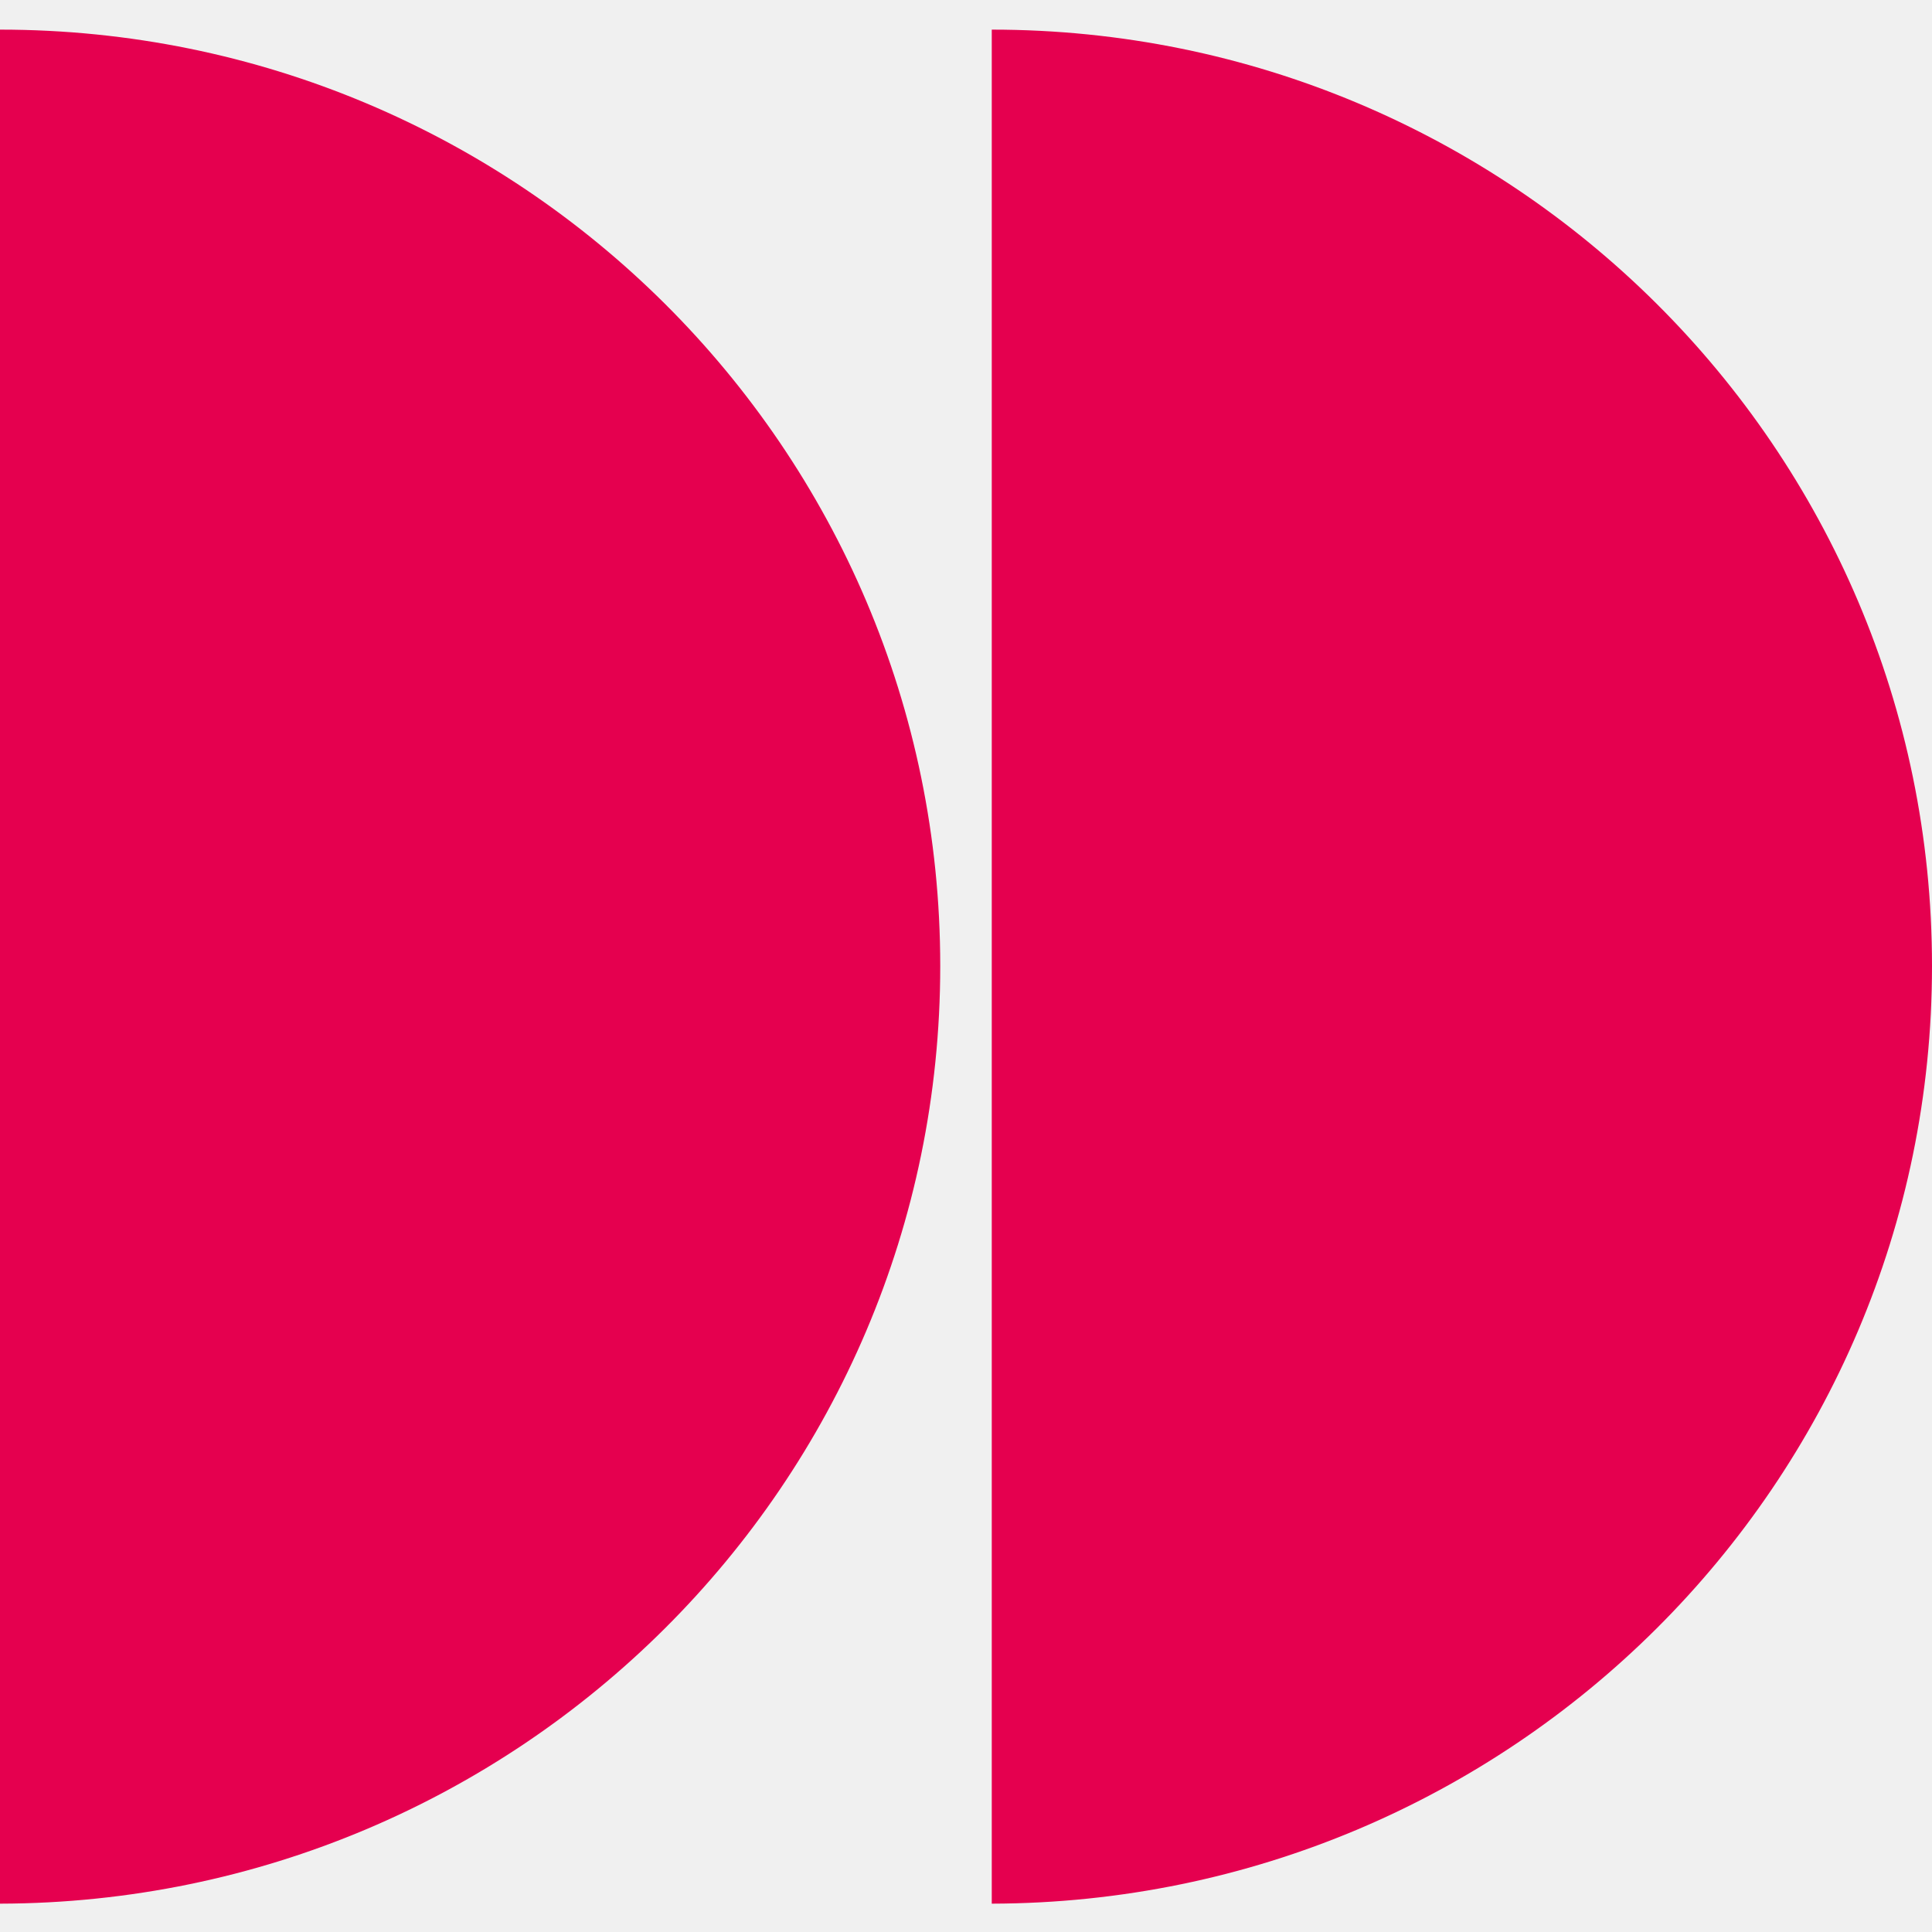
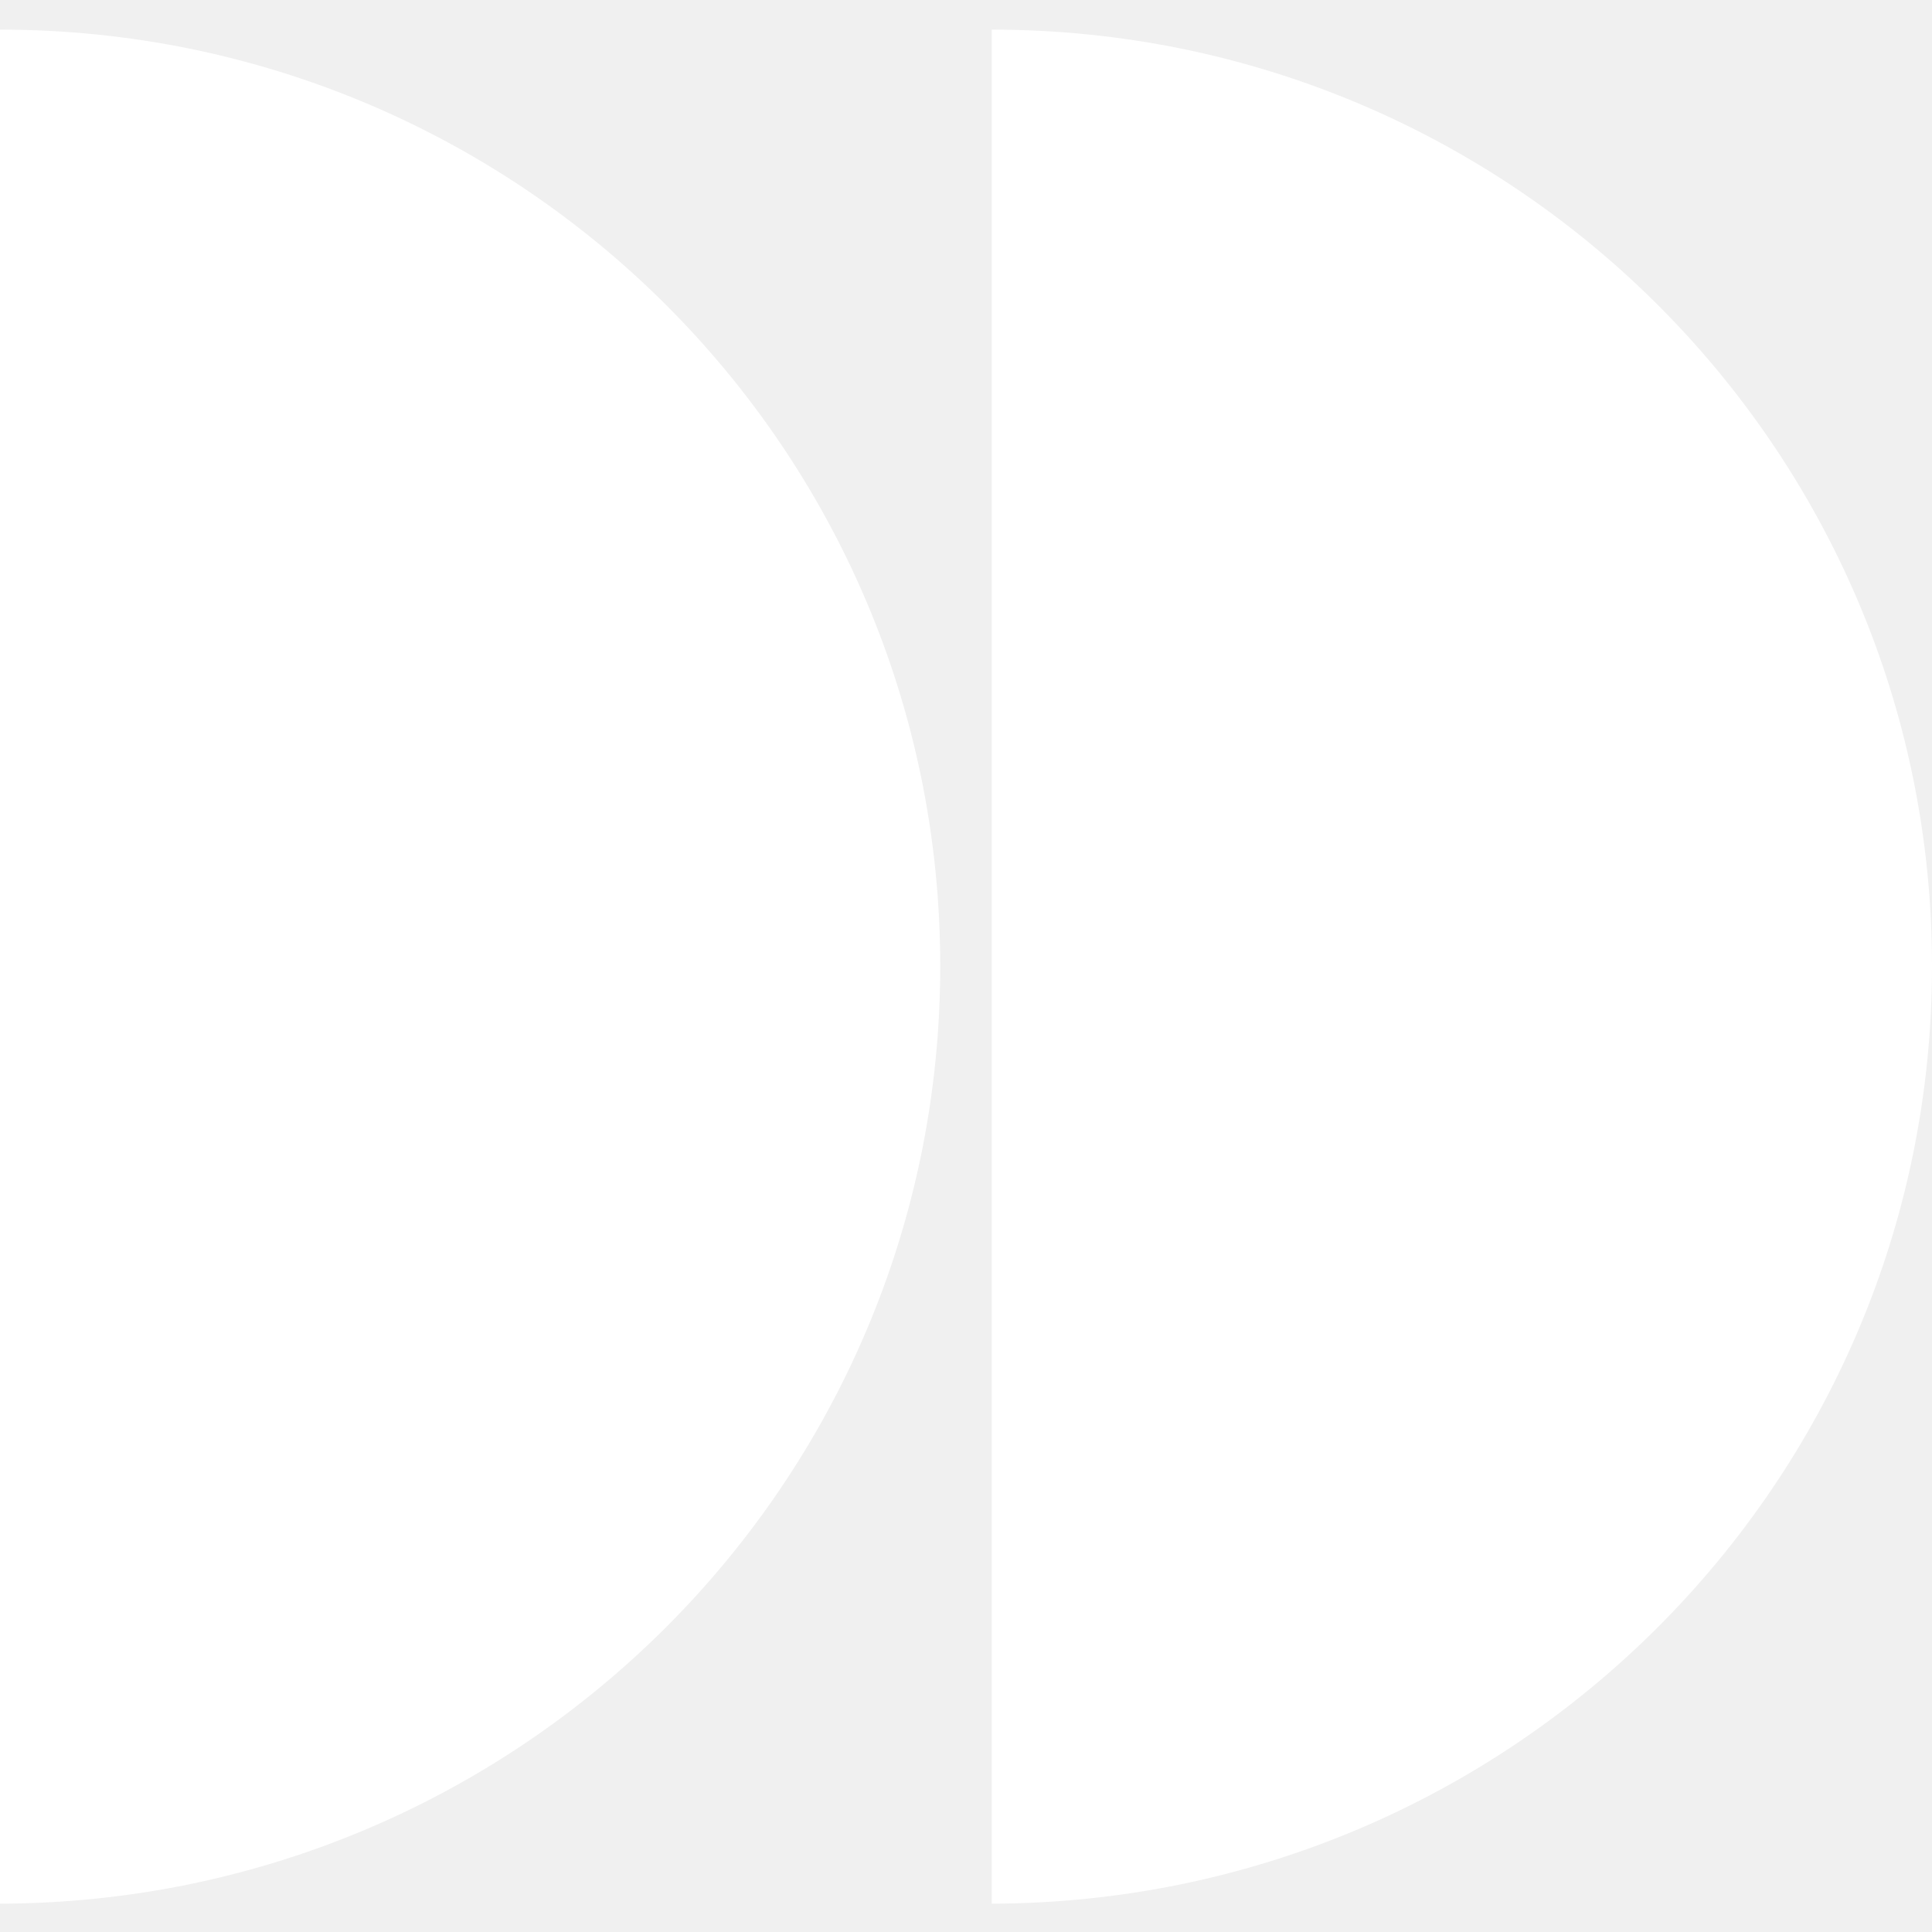
<svg xmlns="http://www.w3.org/2000/svg" version="1.1" id="dd" x="0px" y="0px" viewBox="0 0 150 150" enable-background="new 0 0 150 150" xml:space="preserve">
-   <path fill="#E5004F" d="M73,75C73,34.8,40.3,2.3,0,2.3v145.5C40.3,147.7,73,115.2,73,75z" />
-   <path fill="#E5004F" d="M150,75c0-40.2-32.7-72.7-73-72.7v145.5C117.3,147.7,150,115.2,150,75z" />
+   <path fill="#ffffff" d="M73,75C73,34.8,40.3,2.3,0,2.3v145.5C40.3,147.7,73,115.2,73,75z" />
+   <path fill="#ffffff" d="M150,75c0-40.2-32.7-72.7-73-72.7v145.5C117.3,147.7,150,115.2,150,75z" />
</svg>
